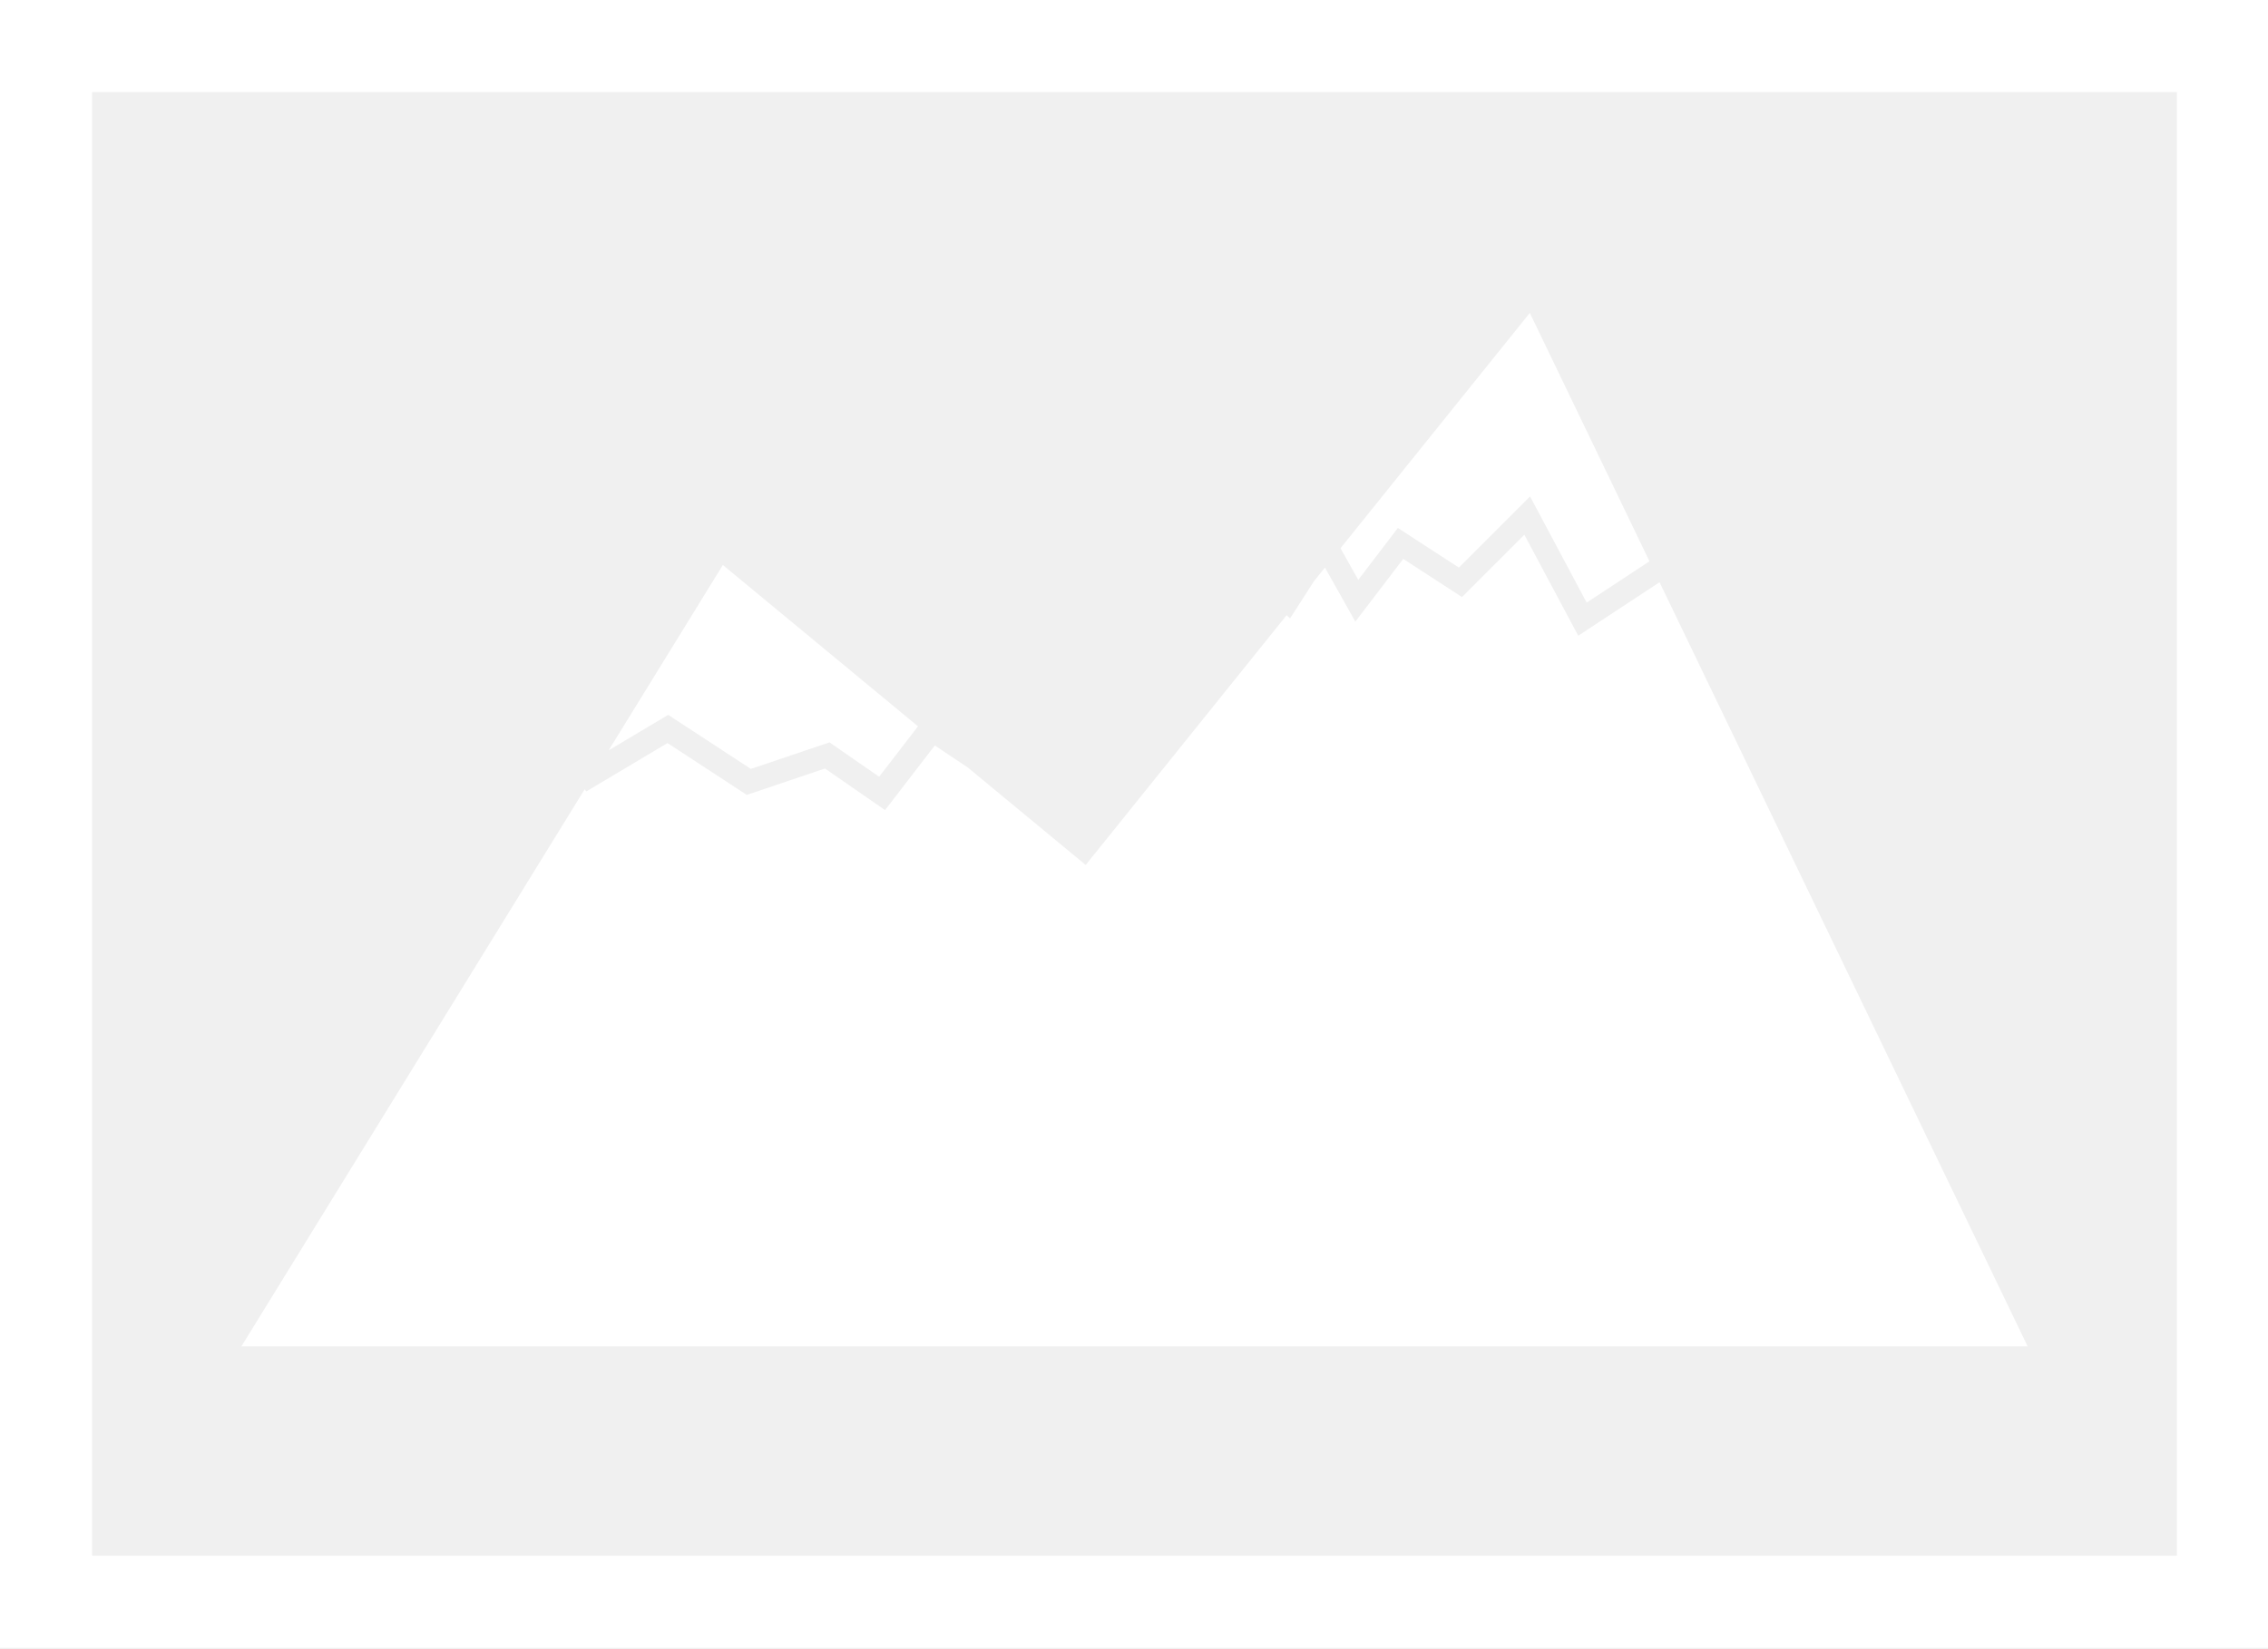
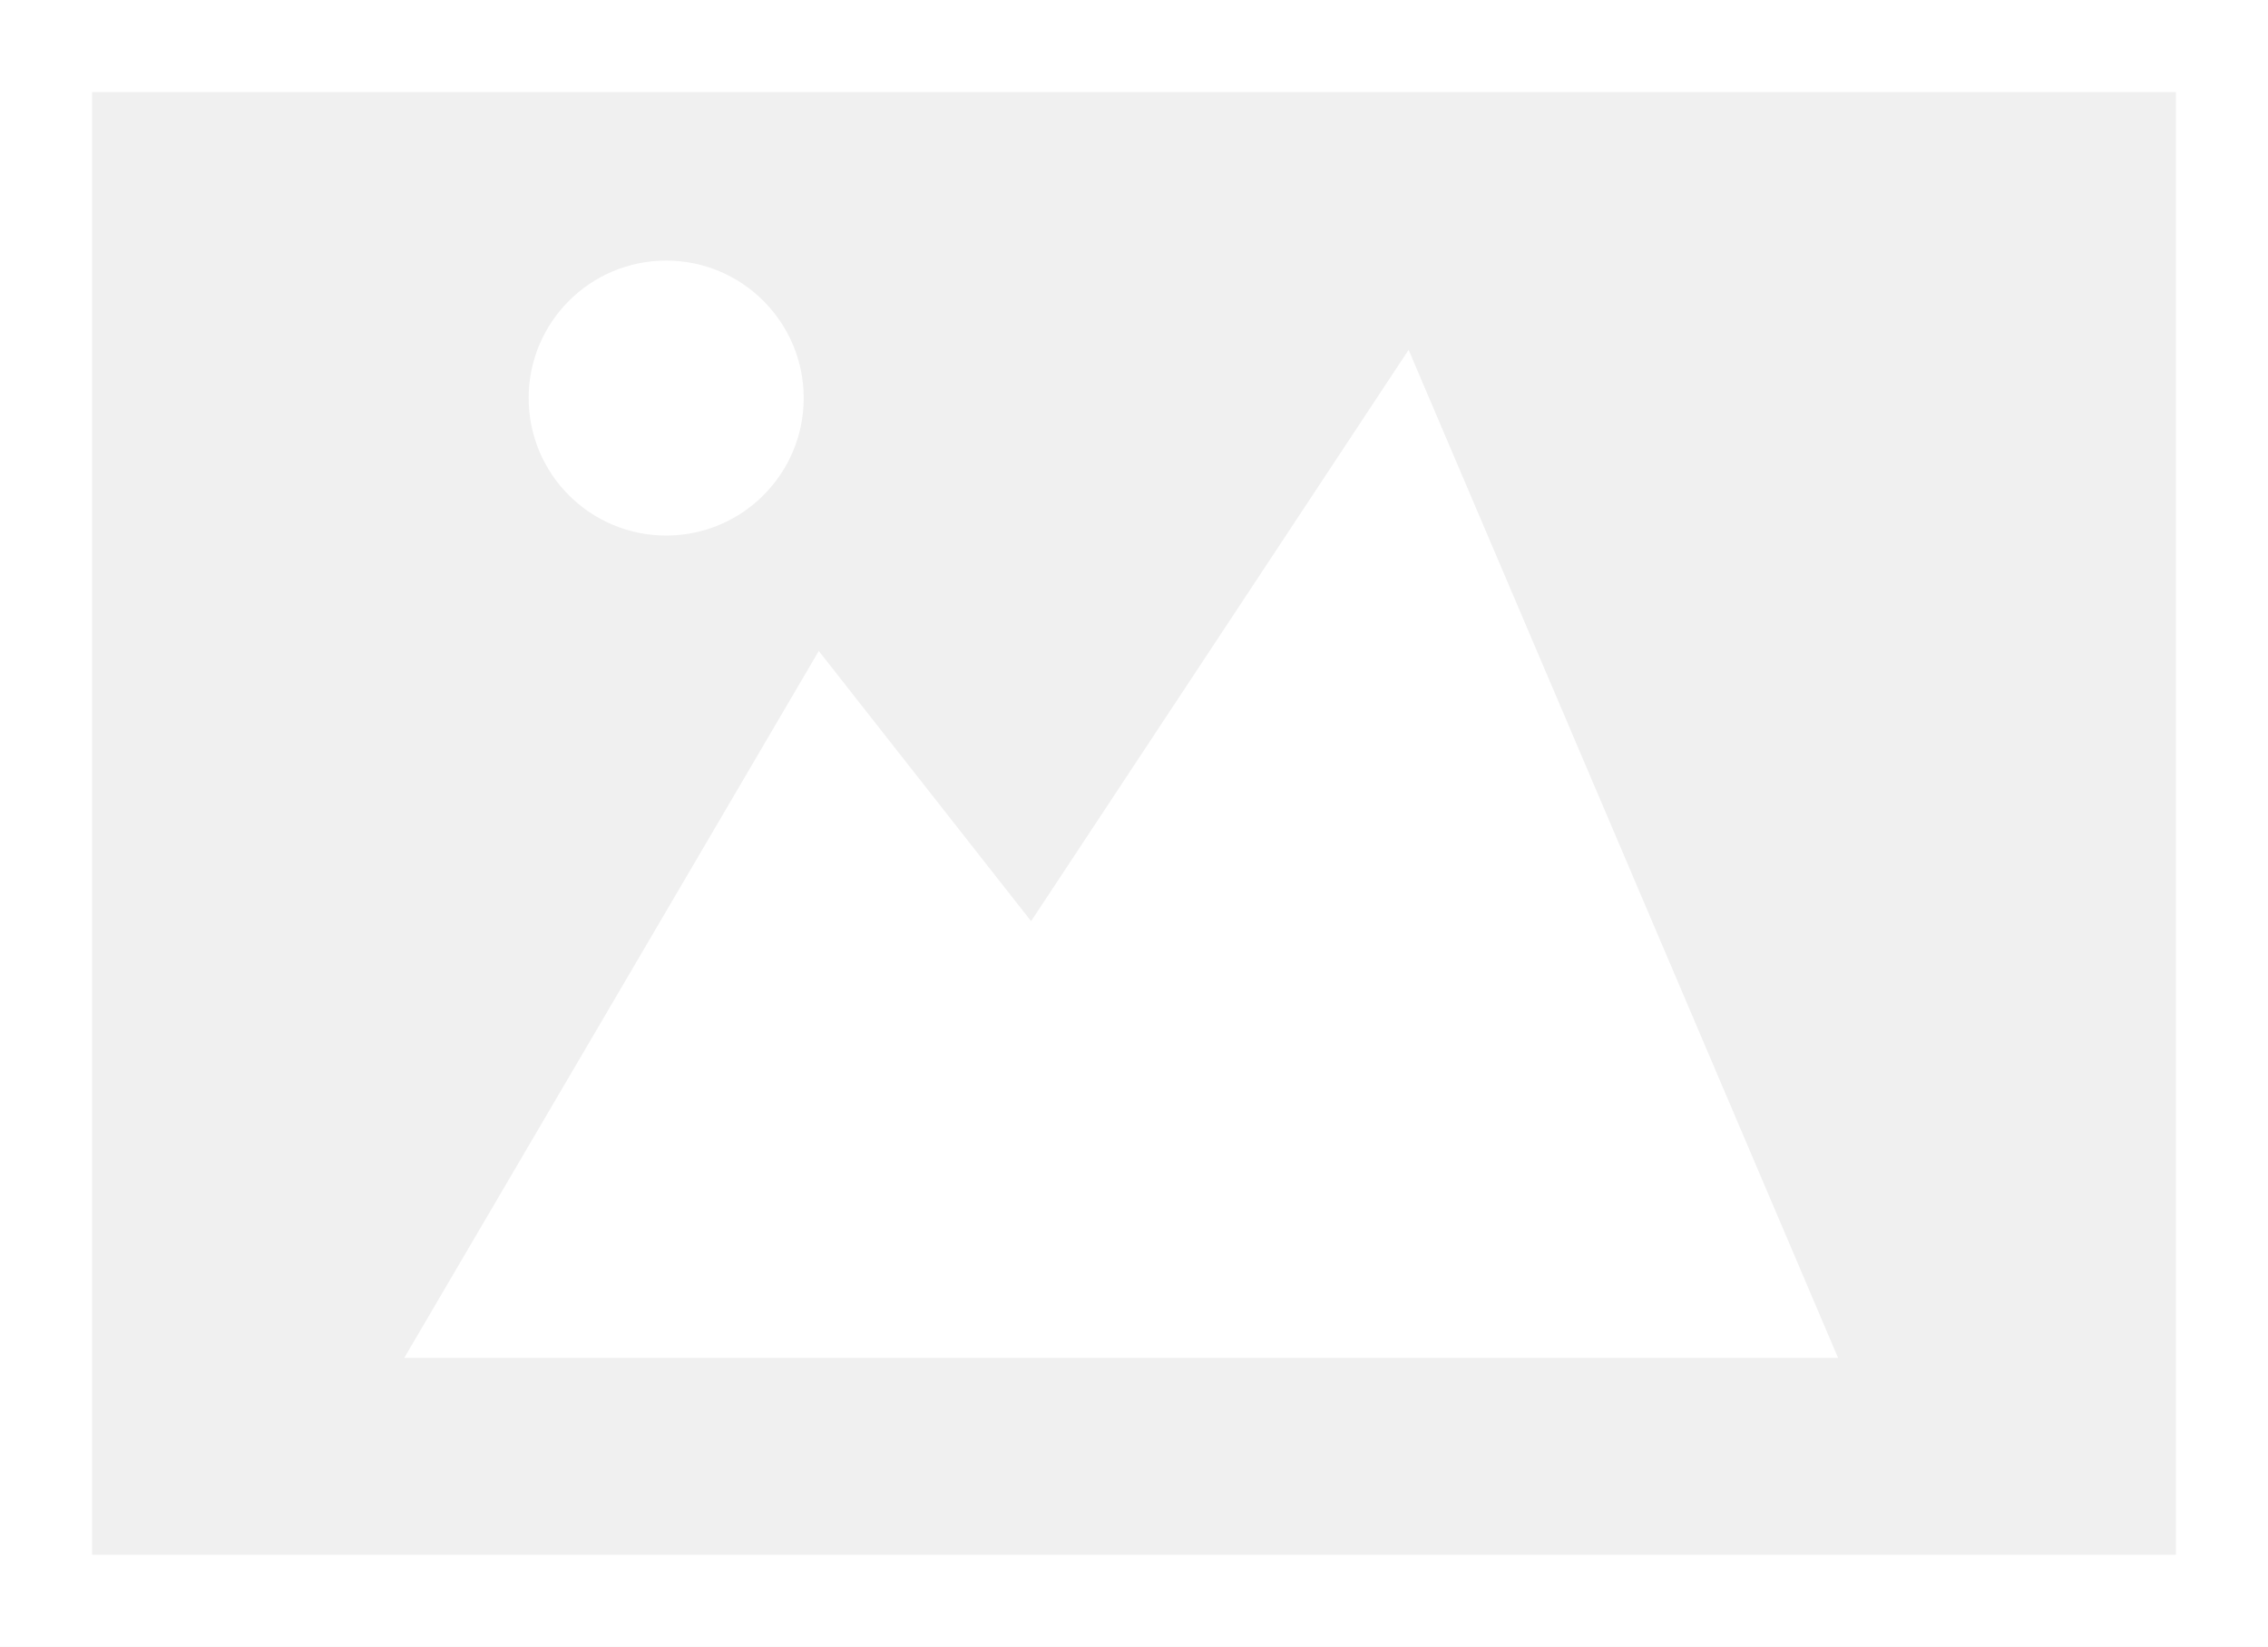
- <svg xmlns="http://www.w3.org/2000/svg" version="1.1" x="0px" y="0px" width="985px" height="716px" viewBox="0 0 985 716" overflow="visible" enable-background="new 0 0 985 716" xml:space="preserve">
-   <defs>
- </defs>
+ <svg xmlns="http://www.w3.org/2000/svg" version="1.1" id="Layer_1" x="0px" y="0px" width="985.455px" height="715.758px" viewBox="0 0 985.455 715.758" enable-background="new 0 0 985.455 715.758" xml:space="preserve">
  <rect x="20" y="20" fill="none" stroke="#FFFFFF" stroke-width="40" stroke-miterlimit="10" width="945.455" height="675.758" />
-   <polygon fill="#FFFFFF" points="589.897,251.876 607.101,229.332 633.592,246.55 664.5,215.642 689.095,261.759 716.369,243.813   664.405,135.919 582.178,238.147 " />
-   <polygon fill="#FFFFFF" points="720.748,252.903 685.432,276.14 662.027,232.257 634.935,259.349 609.426,242.77 588.629,270.022   575.426,246.542 570.647,252.482 560.274,268.625 558.766,267.254 471.516,375.728 420.318,333.392 405.994,323.815   384.375,351.891 358.292,333.83 324.344,345.298 289.893,322.773 254.64,343.788 253.919,342.849 104.849,584.818 880.606,584.818   " />
-   <polygon fill="#FFFFFF" points="290.195,310.52 326.101,333.995 360.241,322.463 381.818,337.402 398.683,315.501 313.939,245.424   264.342,325.931 " />
+   <polygon fill="#FFFFFF" stroke="#FFFFFF" stroke-width="10" stroke-miterlimit="10" points="184.364,585.19 356.364,291.785   448.364,408.909 611.092,162.568 791.092,585.19 " />
+   <circle fill="#FFFFFF" stroke="#FFFFFF" stroke-width="10" stroke-miterlimit="10" cx="289.455" cy="173.014" r="54.753" />
</svg>
